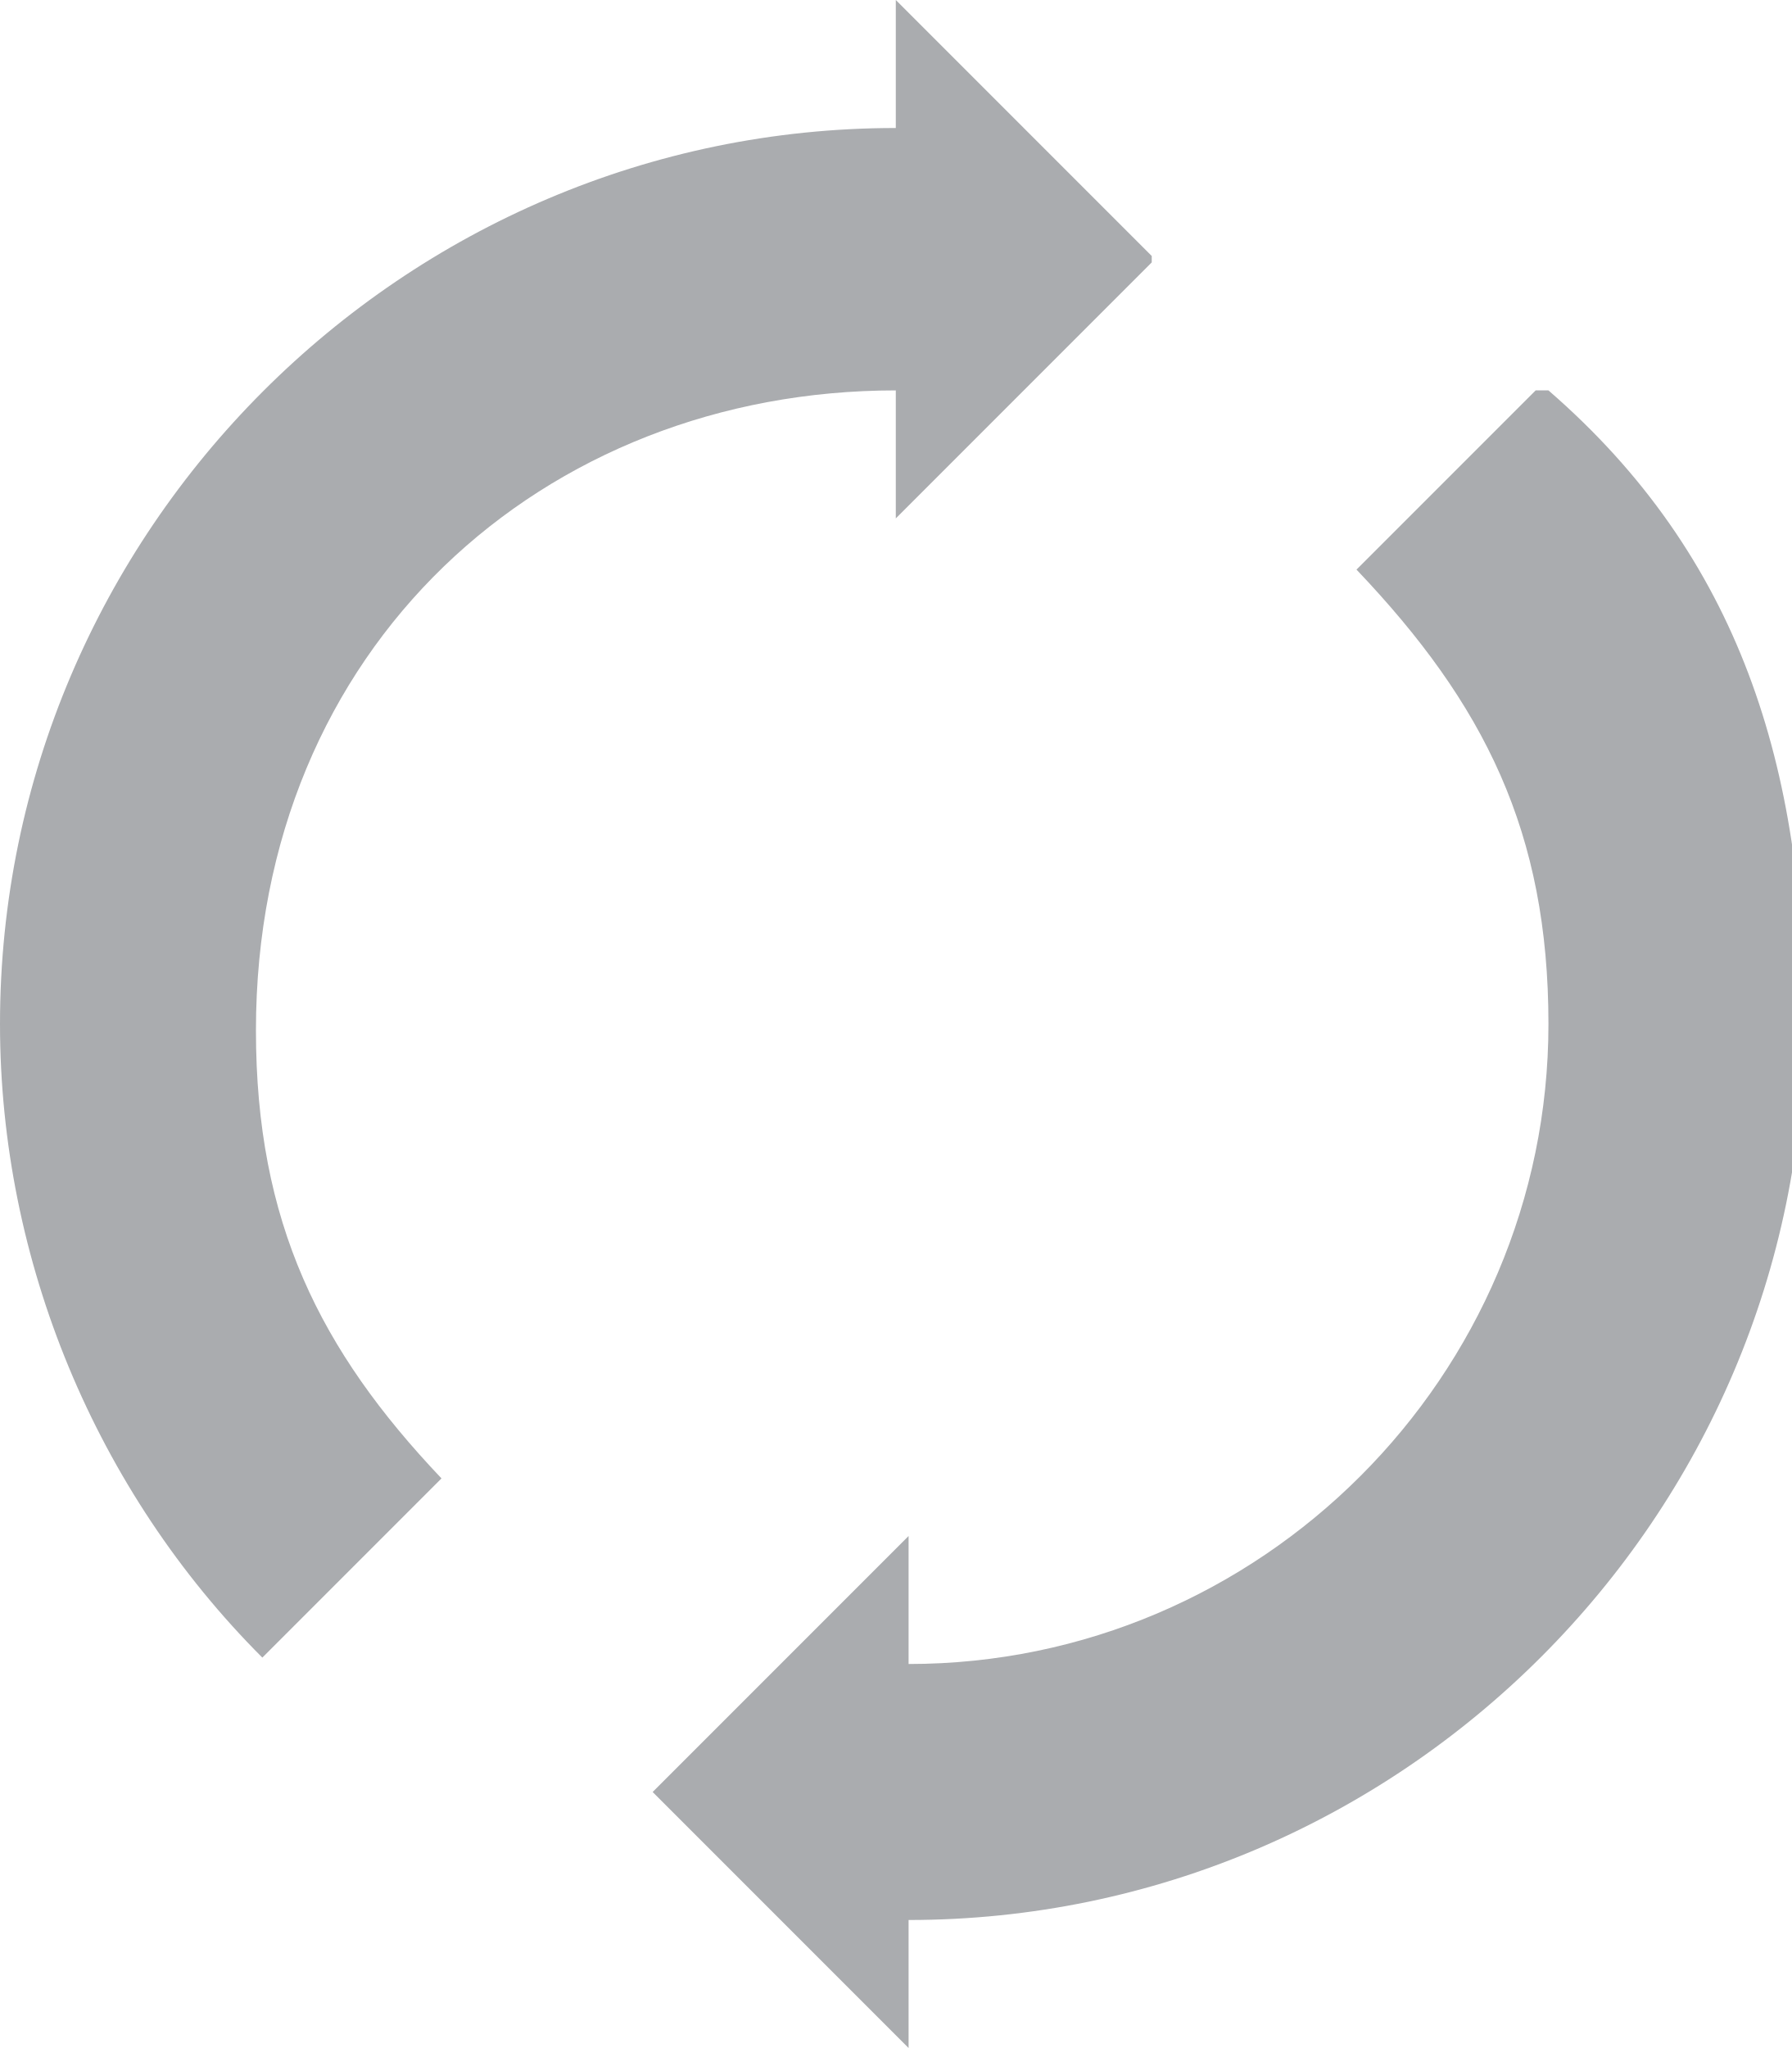
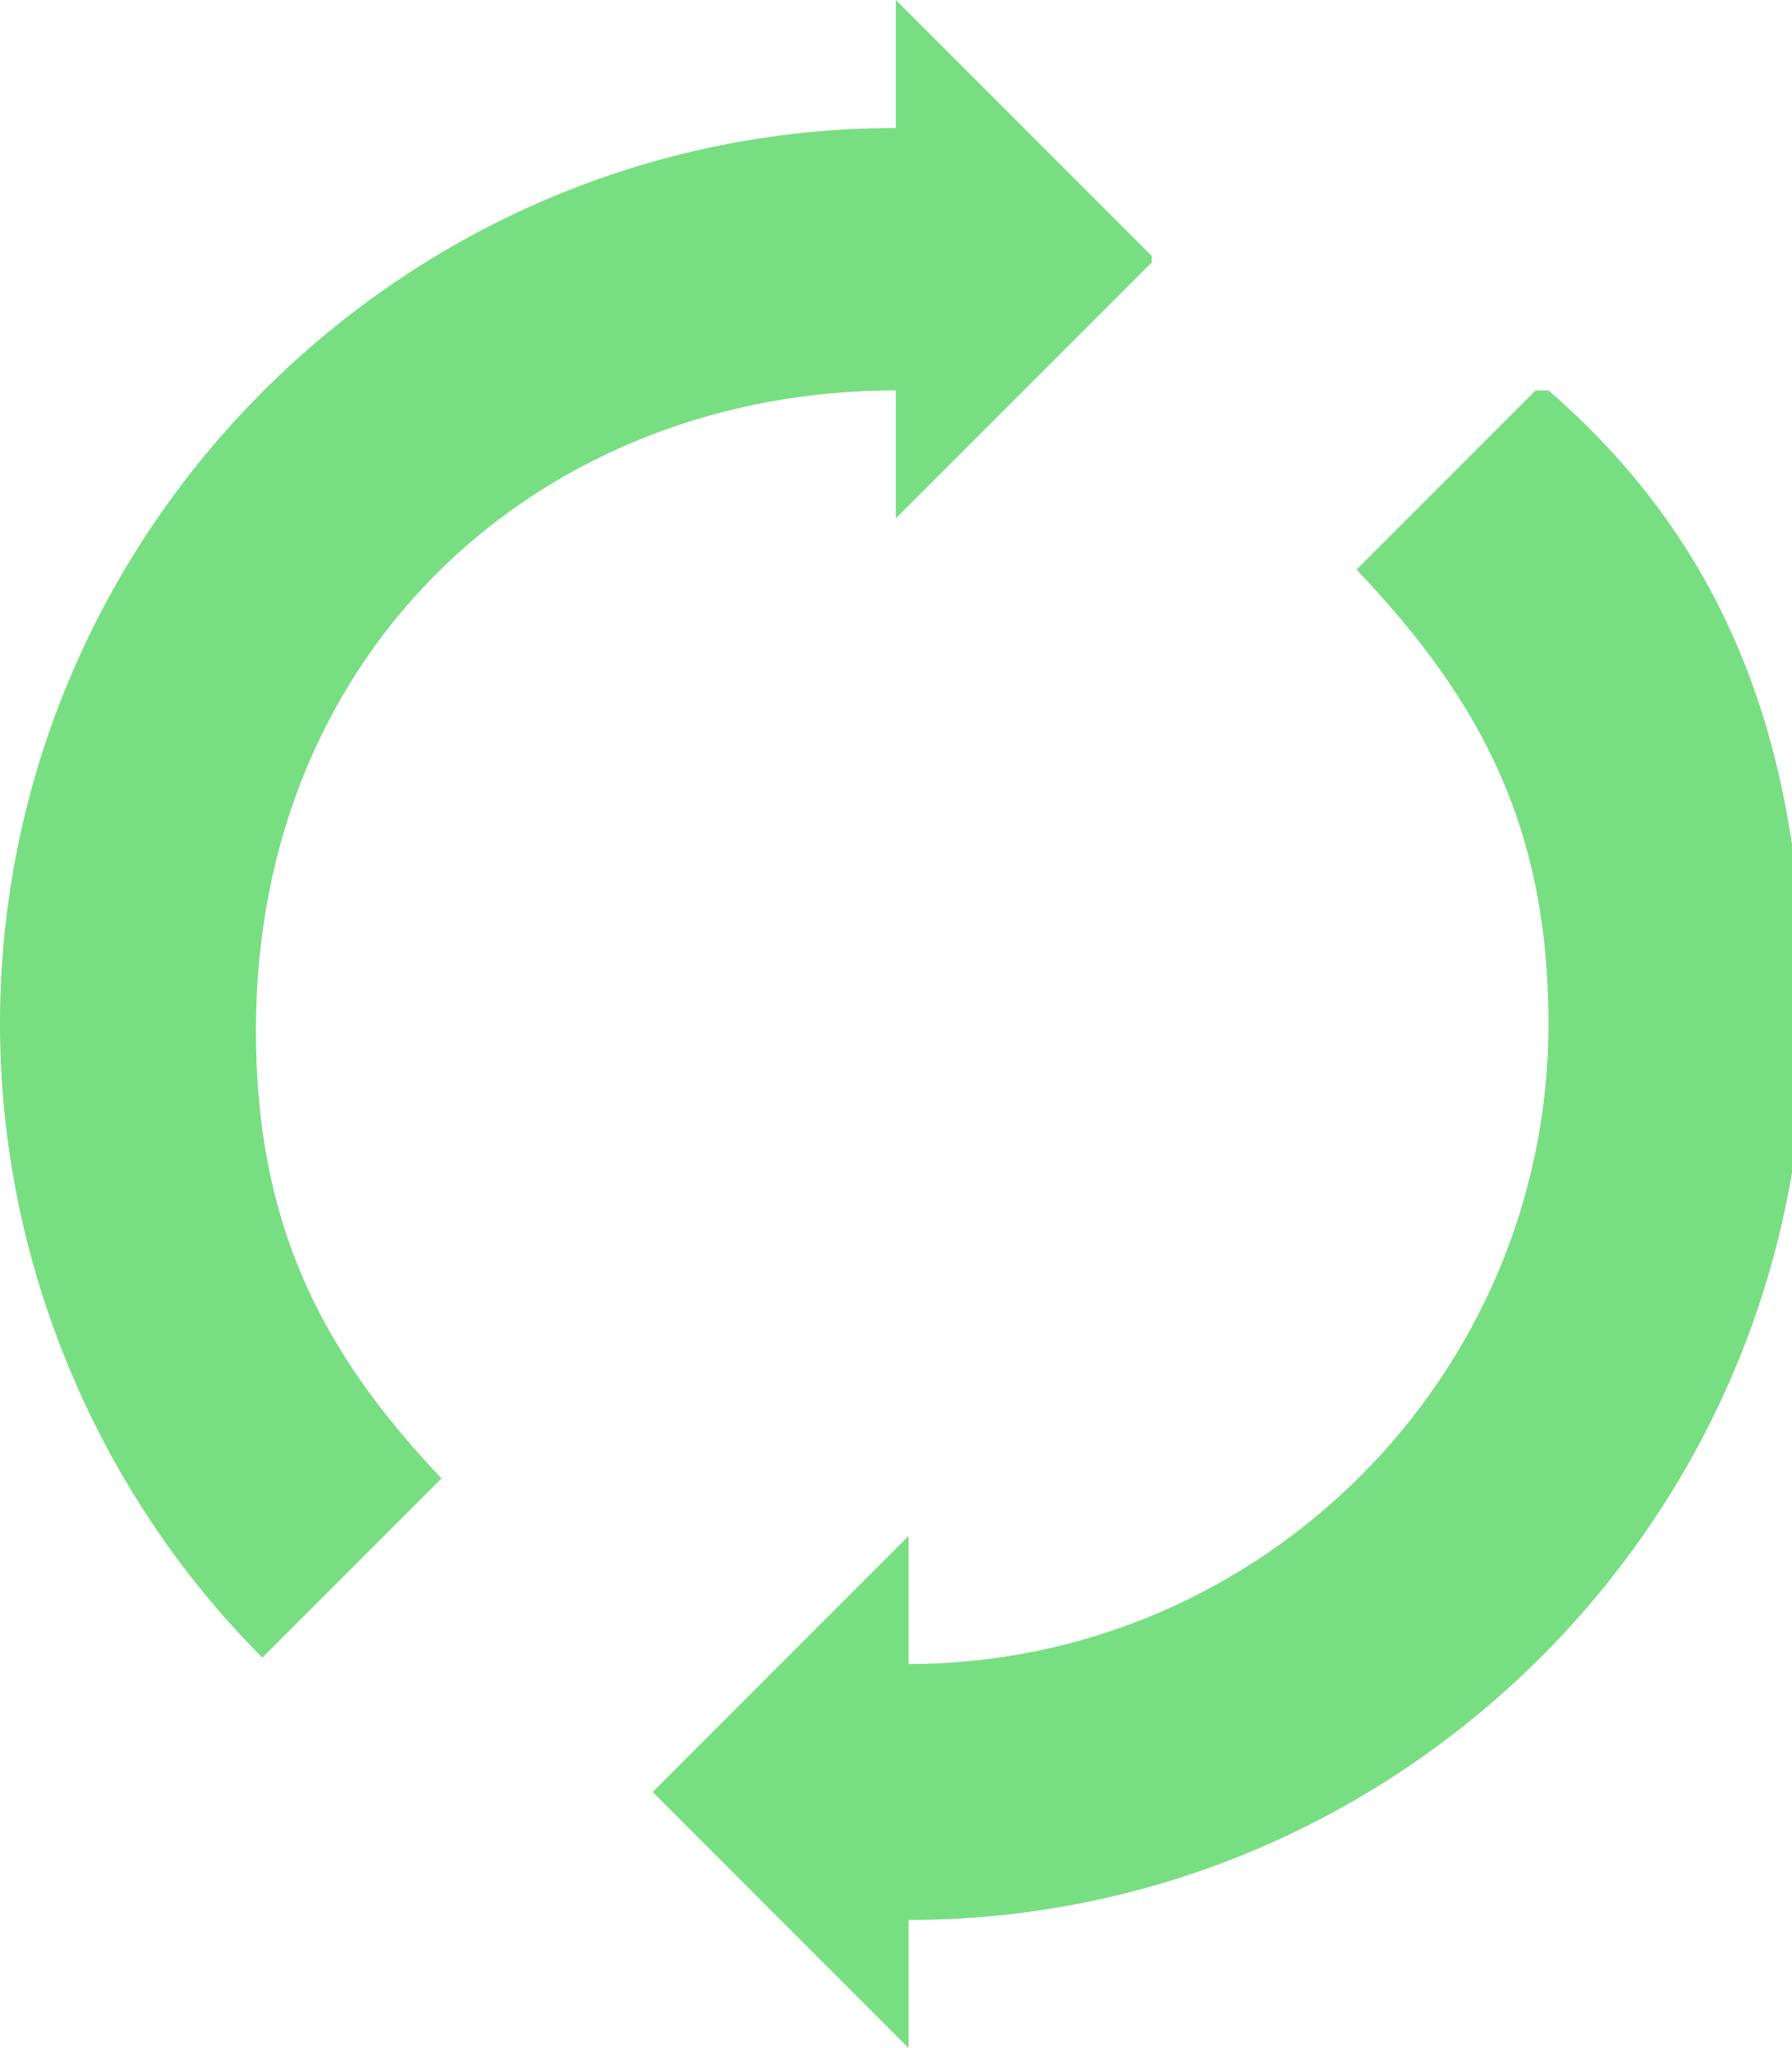
<svg xmlns="http://www.w3.org/2000/svg" style="enable-background:new 0 0 28 32" xml:space="preserve" height="32px" width="28px" version="1.1" y="0px" x="0px" viewBox="0 0 28 32">
-   <g fill="#aaacaf">
+   <g fill="#78de82">
    <path d="m24 6.1l-2.8 2.8c2 2.1 3 4.1 3 7.1 0 5.5-4.5 10-10 10v-2l-4 4 4 4v-2c7.7 0 14-6.3 14-14 0-4-1-7.3-4-9.9z" />
    <path d="m18 4l-4-4v2c-7.7 0-14 6.3-14 14 0 3.7 1.5 7.3 4.1 9.9l2.8-2.8c-1.9-2-2.9-4-2.9-7 0-6 4.5-10 10-10v2l4-4z" />
  </g>
</svg>
